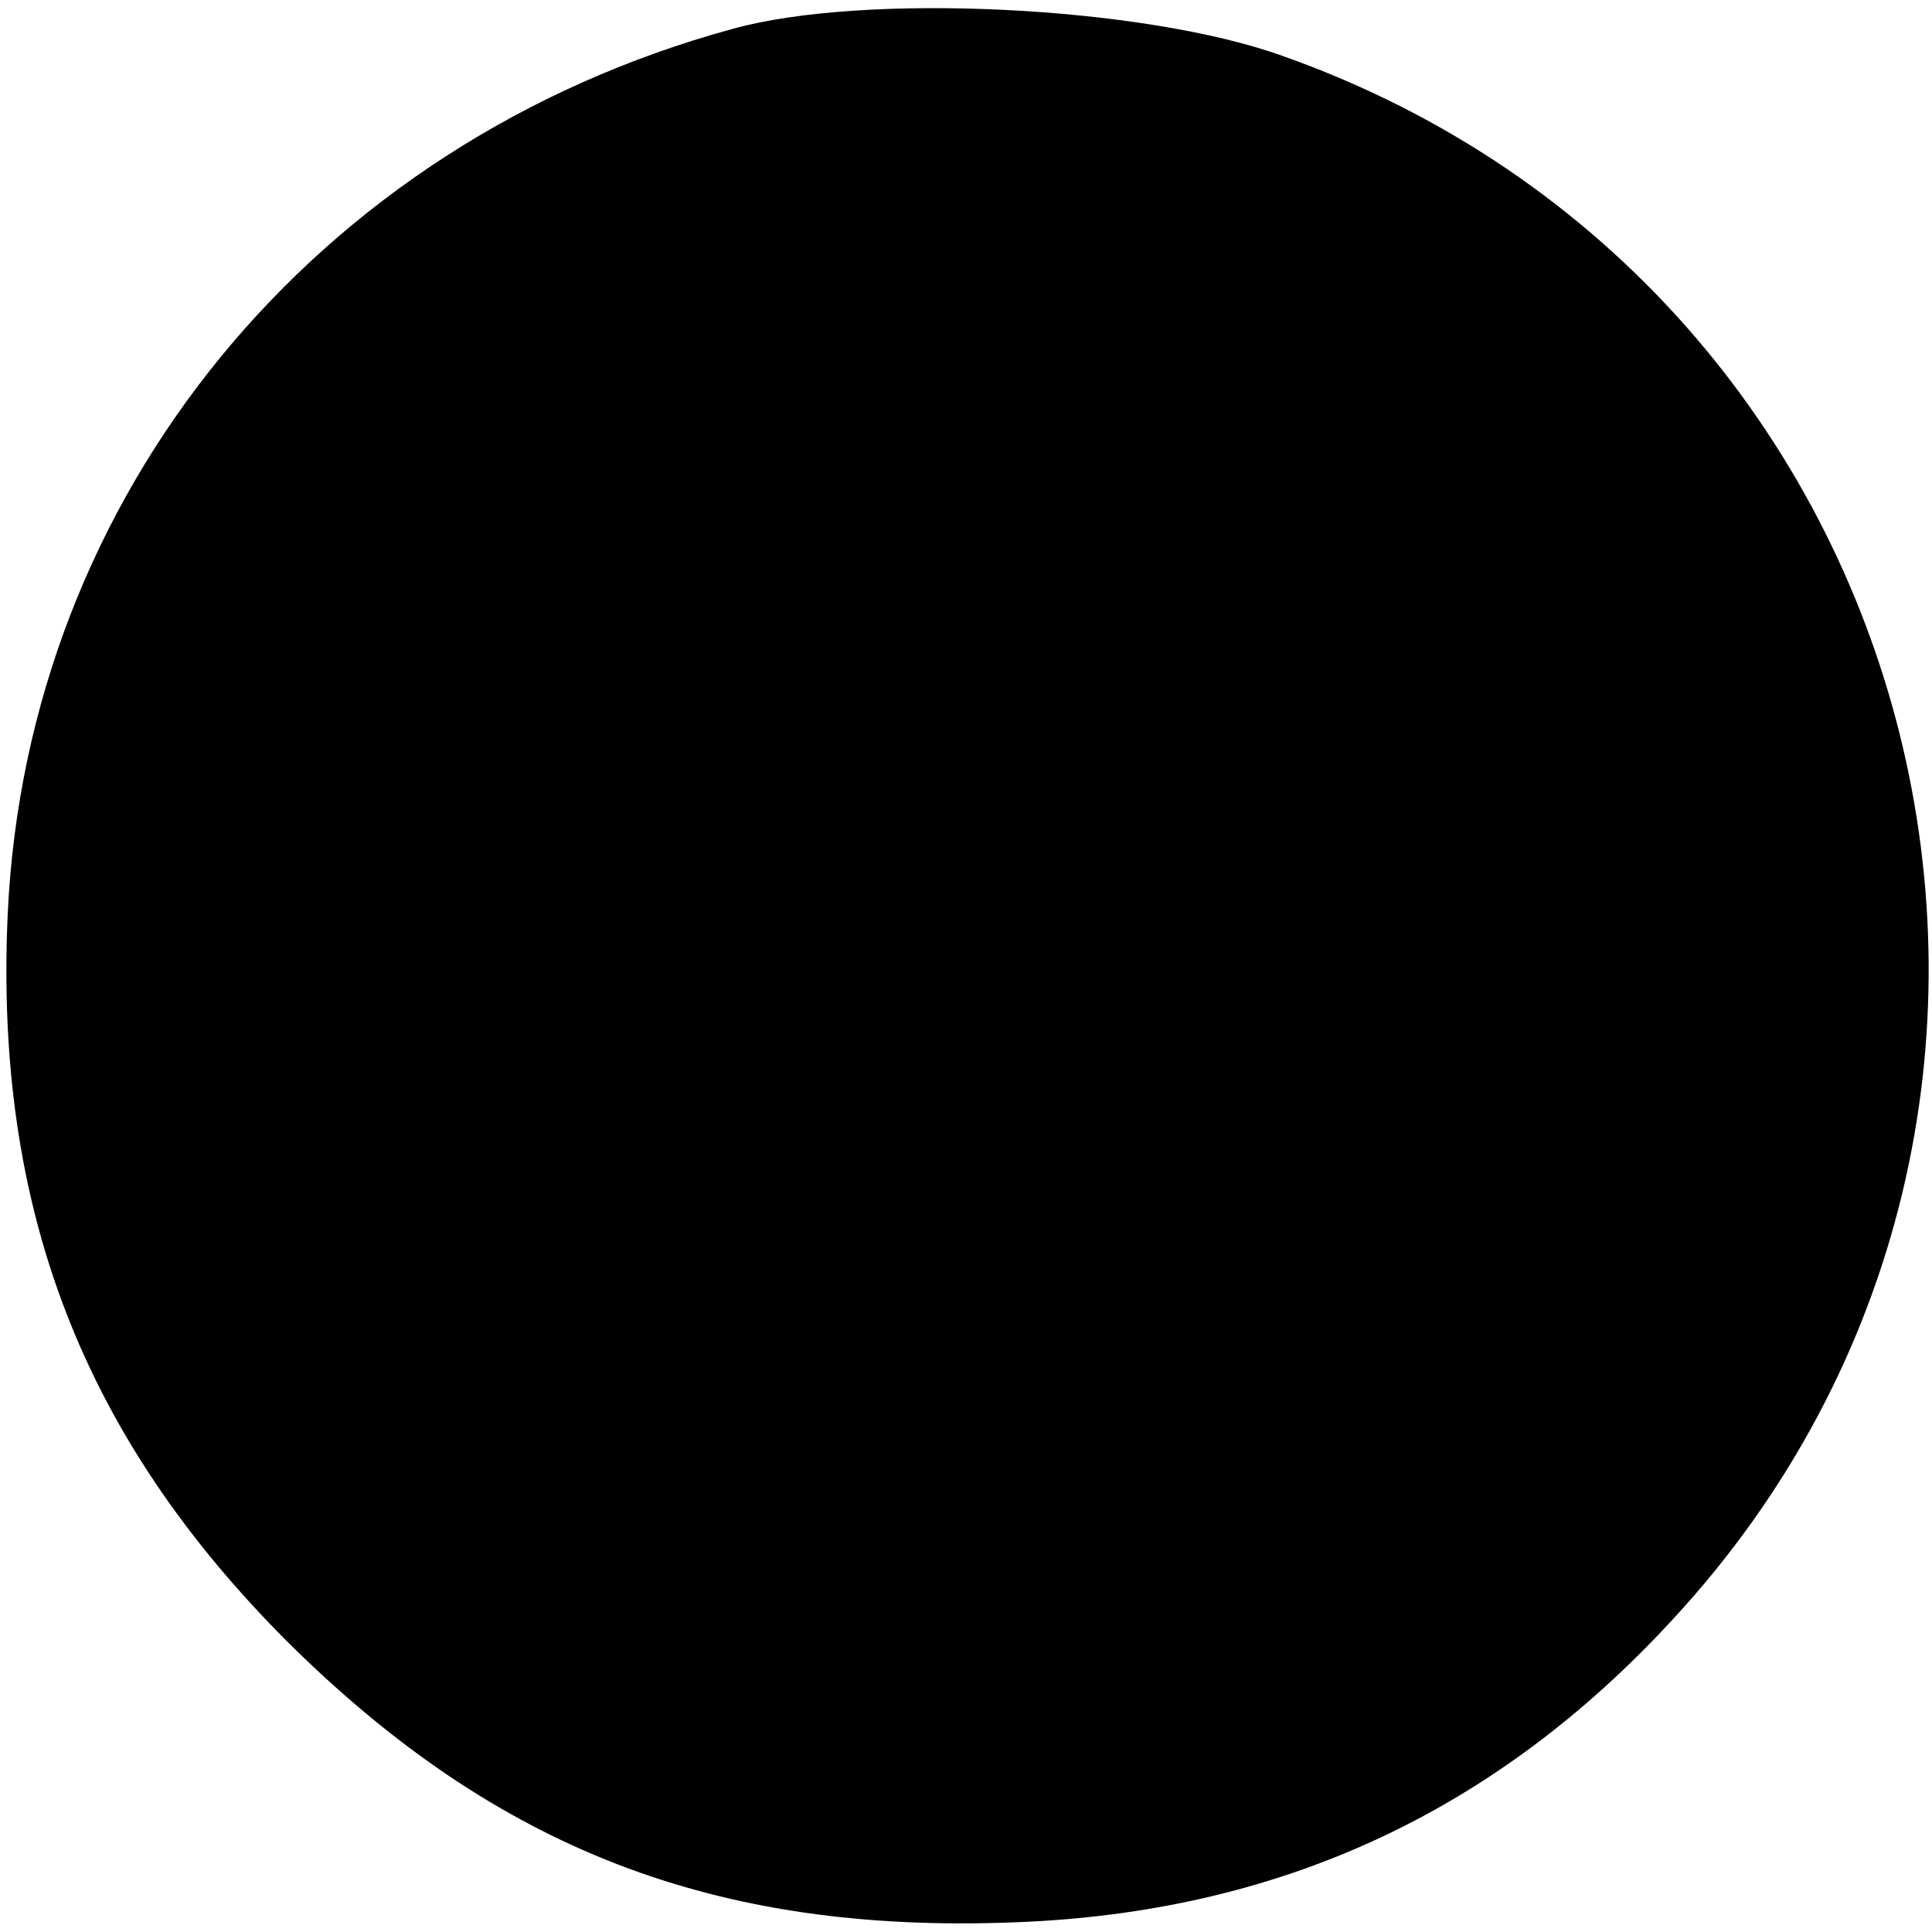
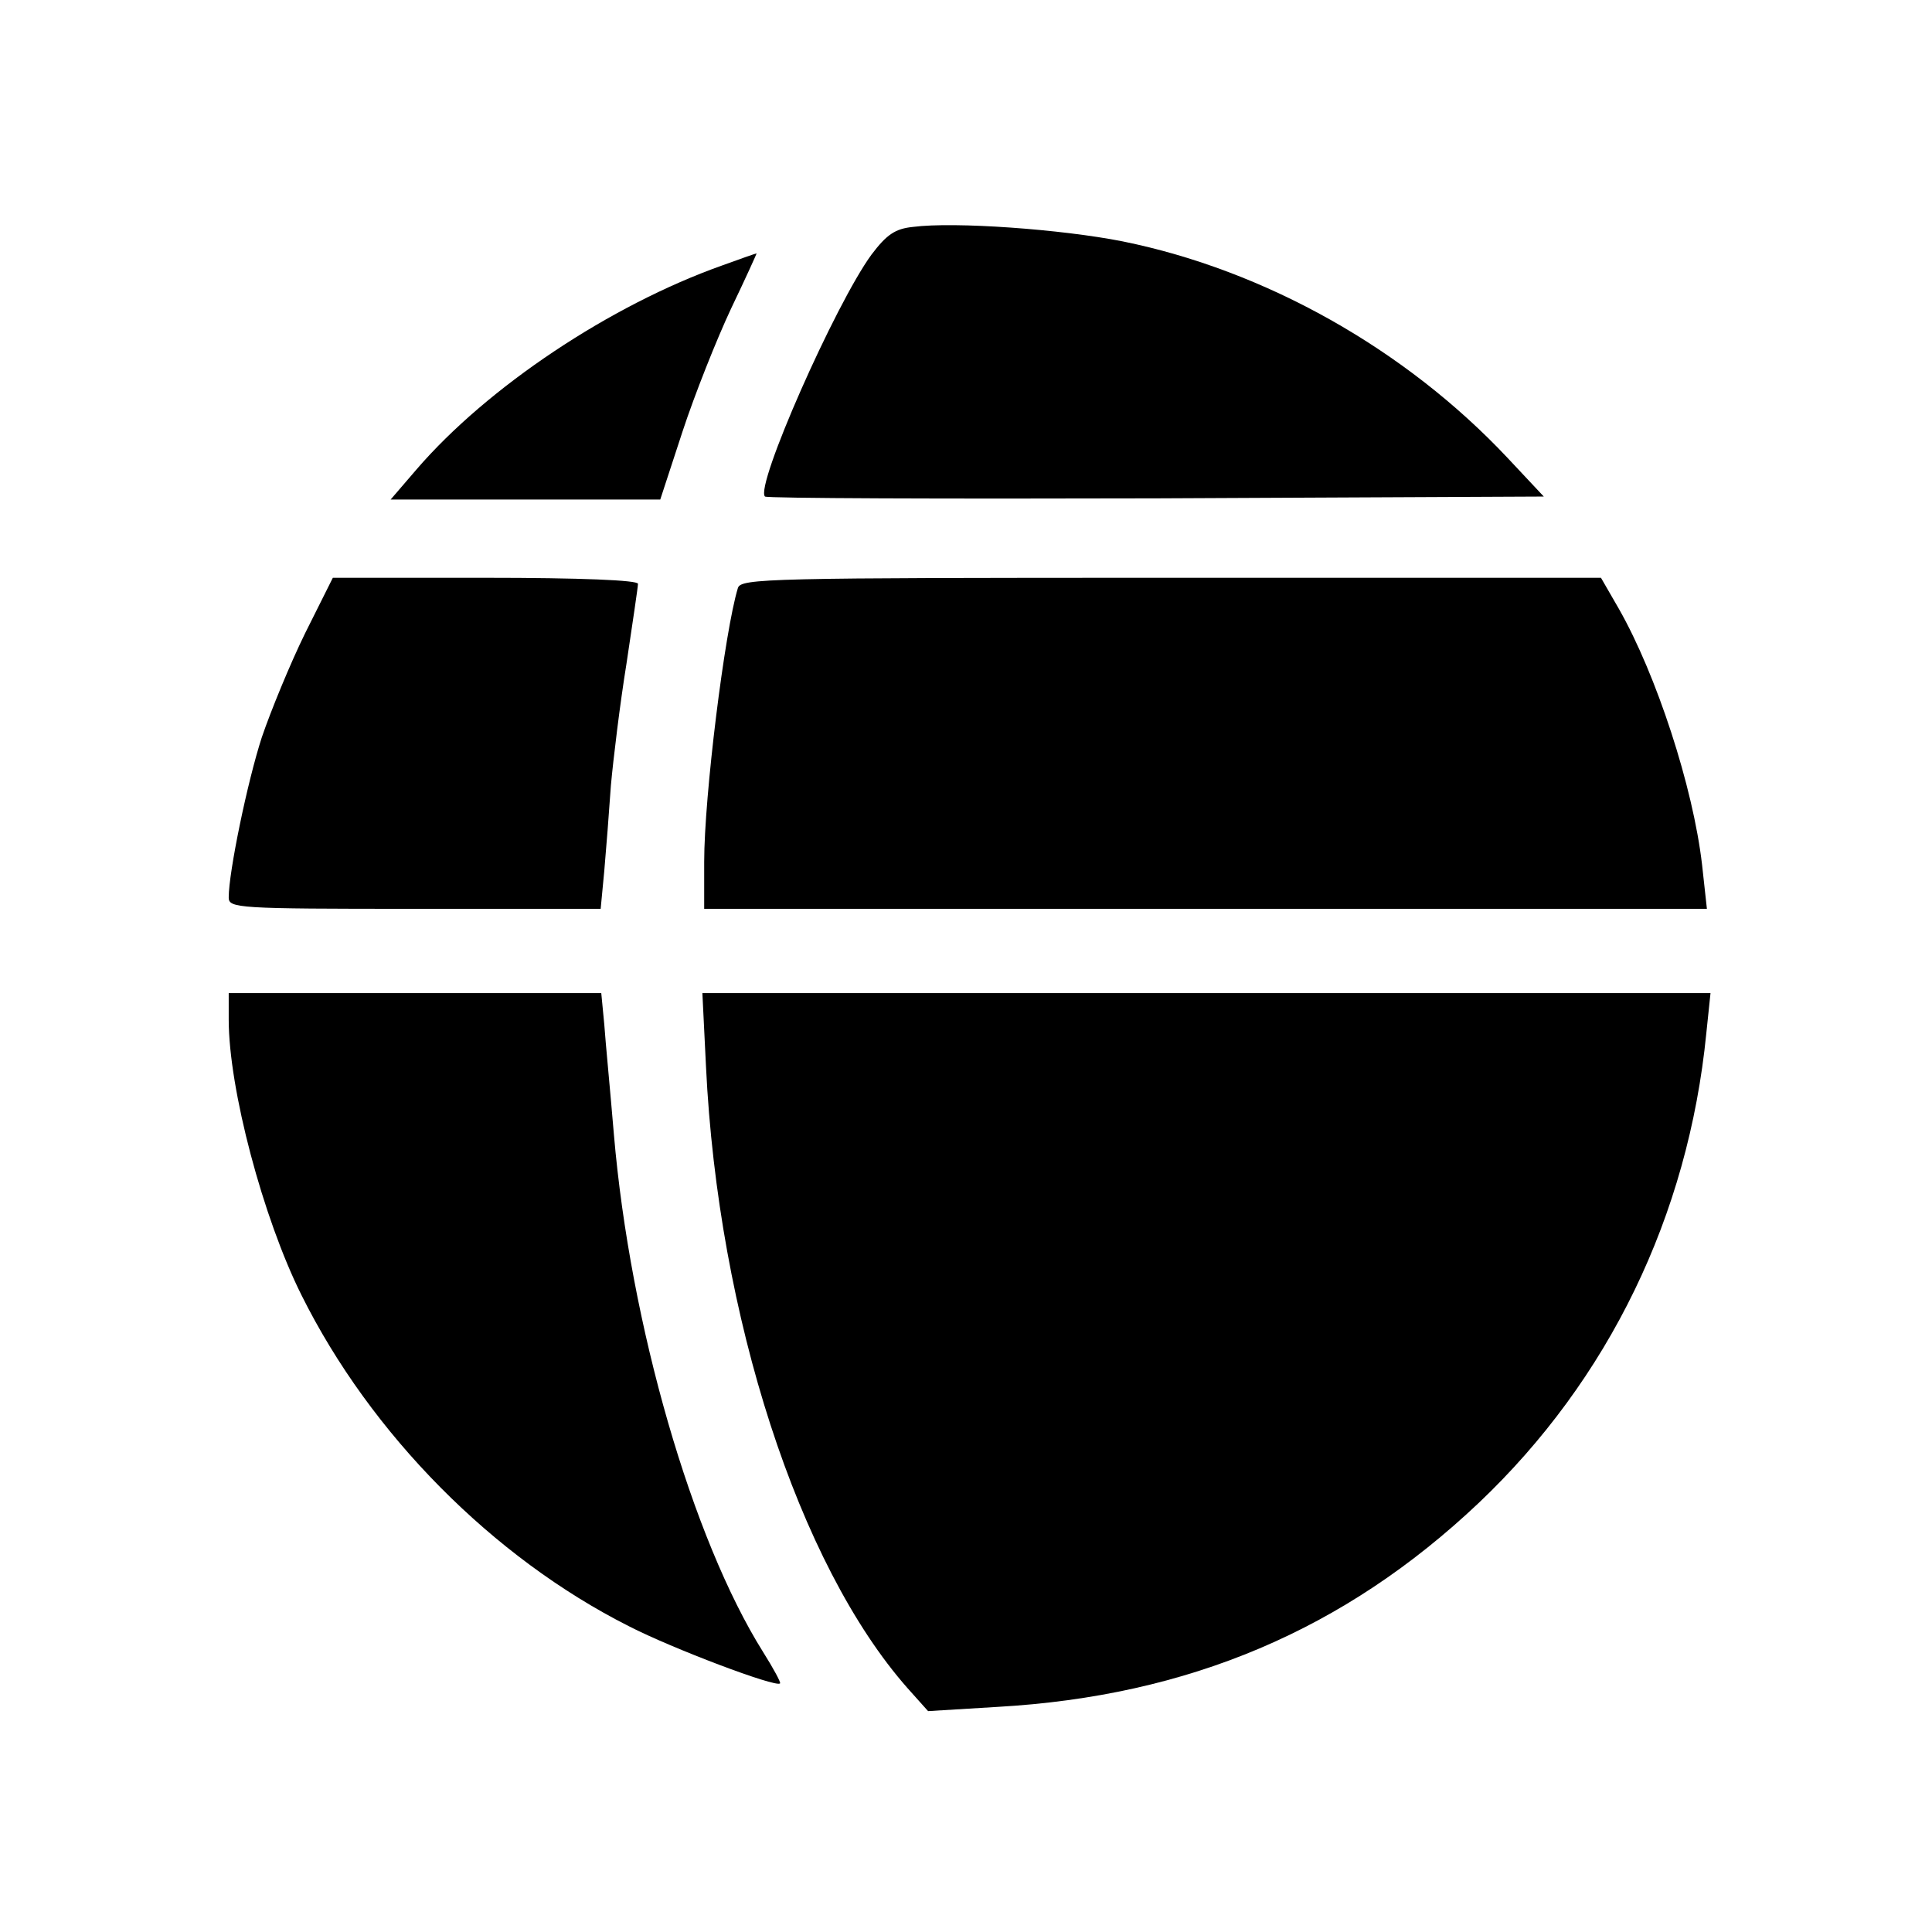
- <svg xmlns="http://www.w3.org/2000/svg" version="1.0" width="100pt" height="100pt" viewBox="0 0 100 100" preserveAspectRatio="xMidYMid meet">
-   <g transform="translate(0,100) scale(0.1,-0.1)" fill="#000000" stroke="none">
-     <path d="M379 985 c-216 -59 -365 -241 -375 -458 -7 -153 39 -271 145 -377 108 -107 221 -151 376 -145 137 5 249 57 341 157 243 263 137 689 -202 809 -72 26 -217 33 -285 14z" />
+ <svg xmlns="http://www.w3.org/2000/svg" version="1.0" width="321pt" height="321pt" viewBox="0 0 321 321" preserveAspectRatio="xMidYMid meet">
+   <g transform="translate(0,321) scale(0.1,-0.1)" fill="#000000" stroke="none">
+     <path d="M1517 2833 c-30 -3 -44 -13 -69 -46 -60 -82 -194 -385 -177 -402 3 -3 296 -4 650 -3 l644 3 -60 64 c-170 181 -403 312 -640 360 -101 20 -279 33 -348 24z" />
+     <path d="M1200 2769 c-186 -66 -390 -202 -508 -339 l-43 -50 224 0 224 0 37 113 c20 61 57 154 81 205 24 50 43 92 42 91 -1 0 -27 -9 -57 -20z" />
+     <path d="M507 2158 c-25 -51 -57 -129 -72 -173 -24 -74 -55 -224 -55 -266 0 -18 14 -19 309 -19 l309 0 6 63 c3 34 8 98 11 142 4 44 15 135 26 203 10 67 19 127 19 132 0 6 -95 10 -254 10 l-253 0 -46 -92z" />
+     <path d="M1226 2233 c-22 -72 -56 -346 -56 -455 l0 -78 833 0 833 0 -8 73 c-15 130 -76 316 -138 425 l-30 52 -715 0 c-671 0 -714 -1 -719 -17z" />
+     <path d="M380 1516 c0 -115 57 -330 121 -458 115 -231 318 -436 544 -550 72 -37 244 -102 251 -95 2 1 -11 25 -28 52 -118 188 -221 544 -248 860 -6 72 -14 154 -16 183 l-5 52 -310 0 -309 0 0 -44z" />
+     <path d="M1173 1438 c20 -415 154 -828 335 -1033 l34 -38 115 7 c318 18 577 128 800 339 216 205 348 477 378 780 l7 67 -838 0 -837 0 6 -122z" />
  </g>
</svg>
